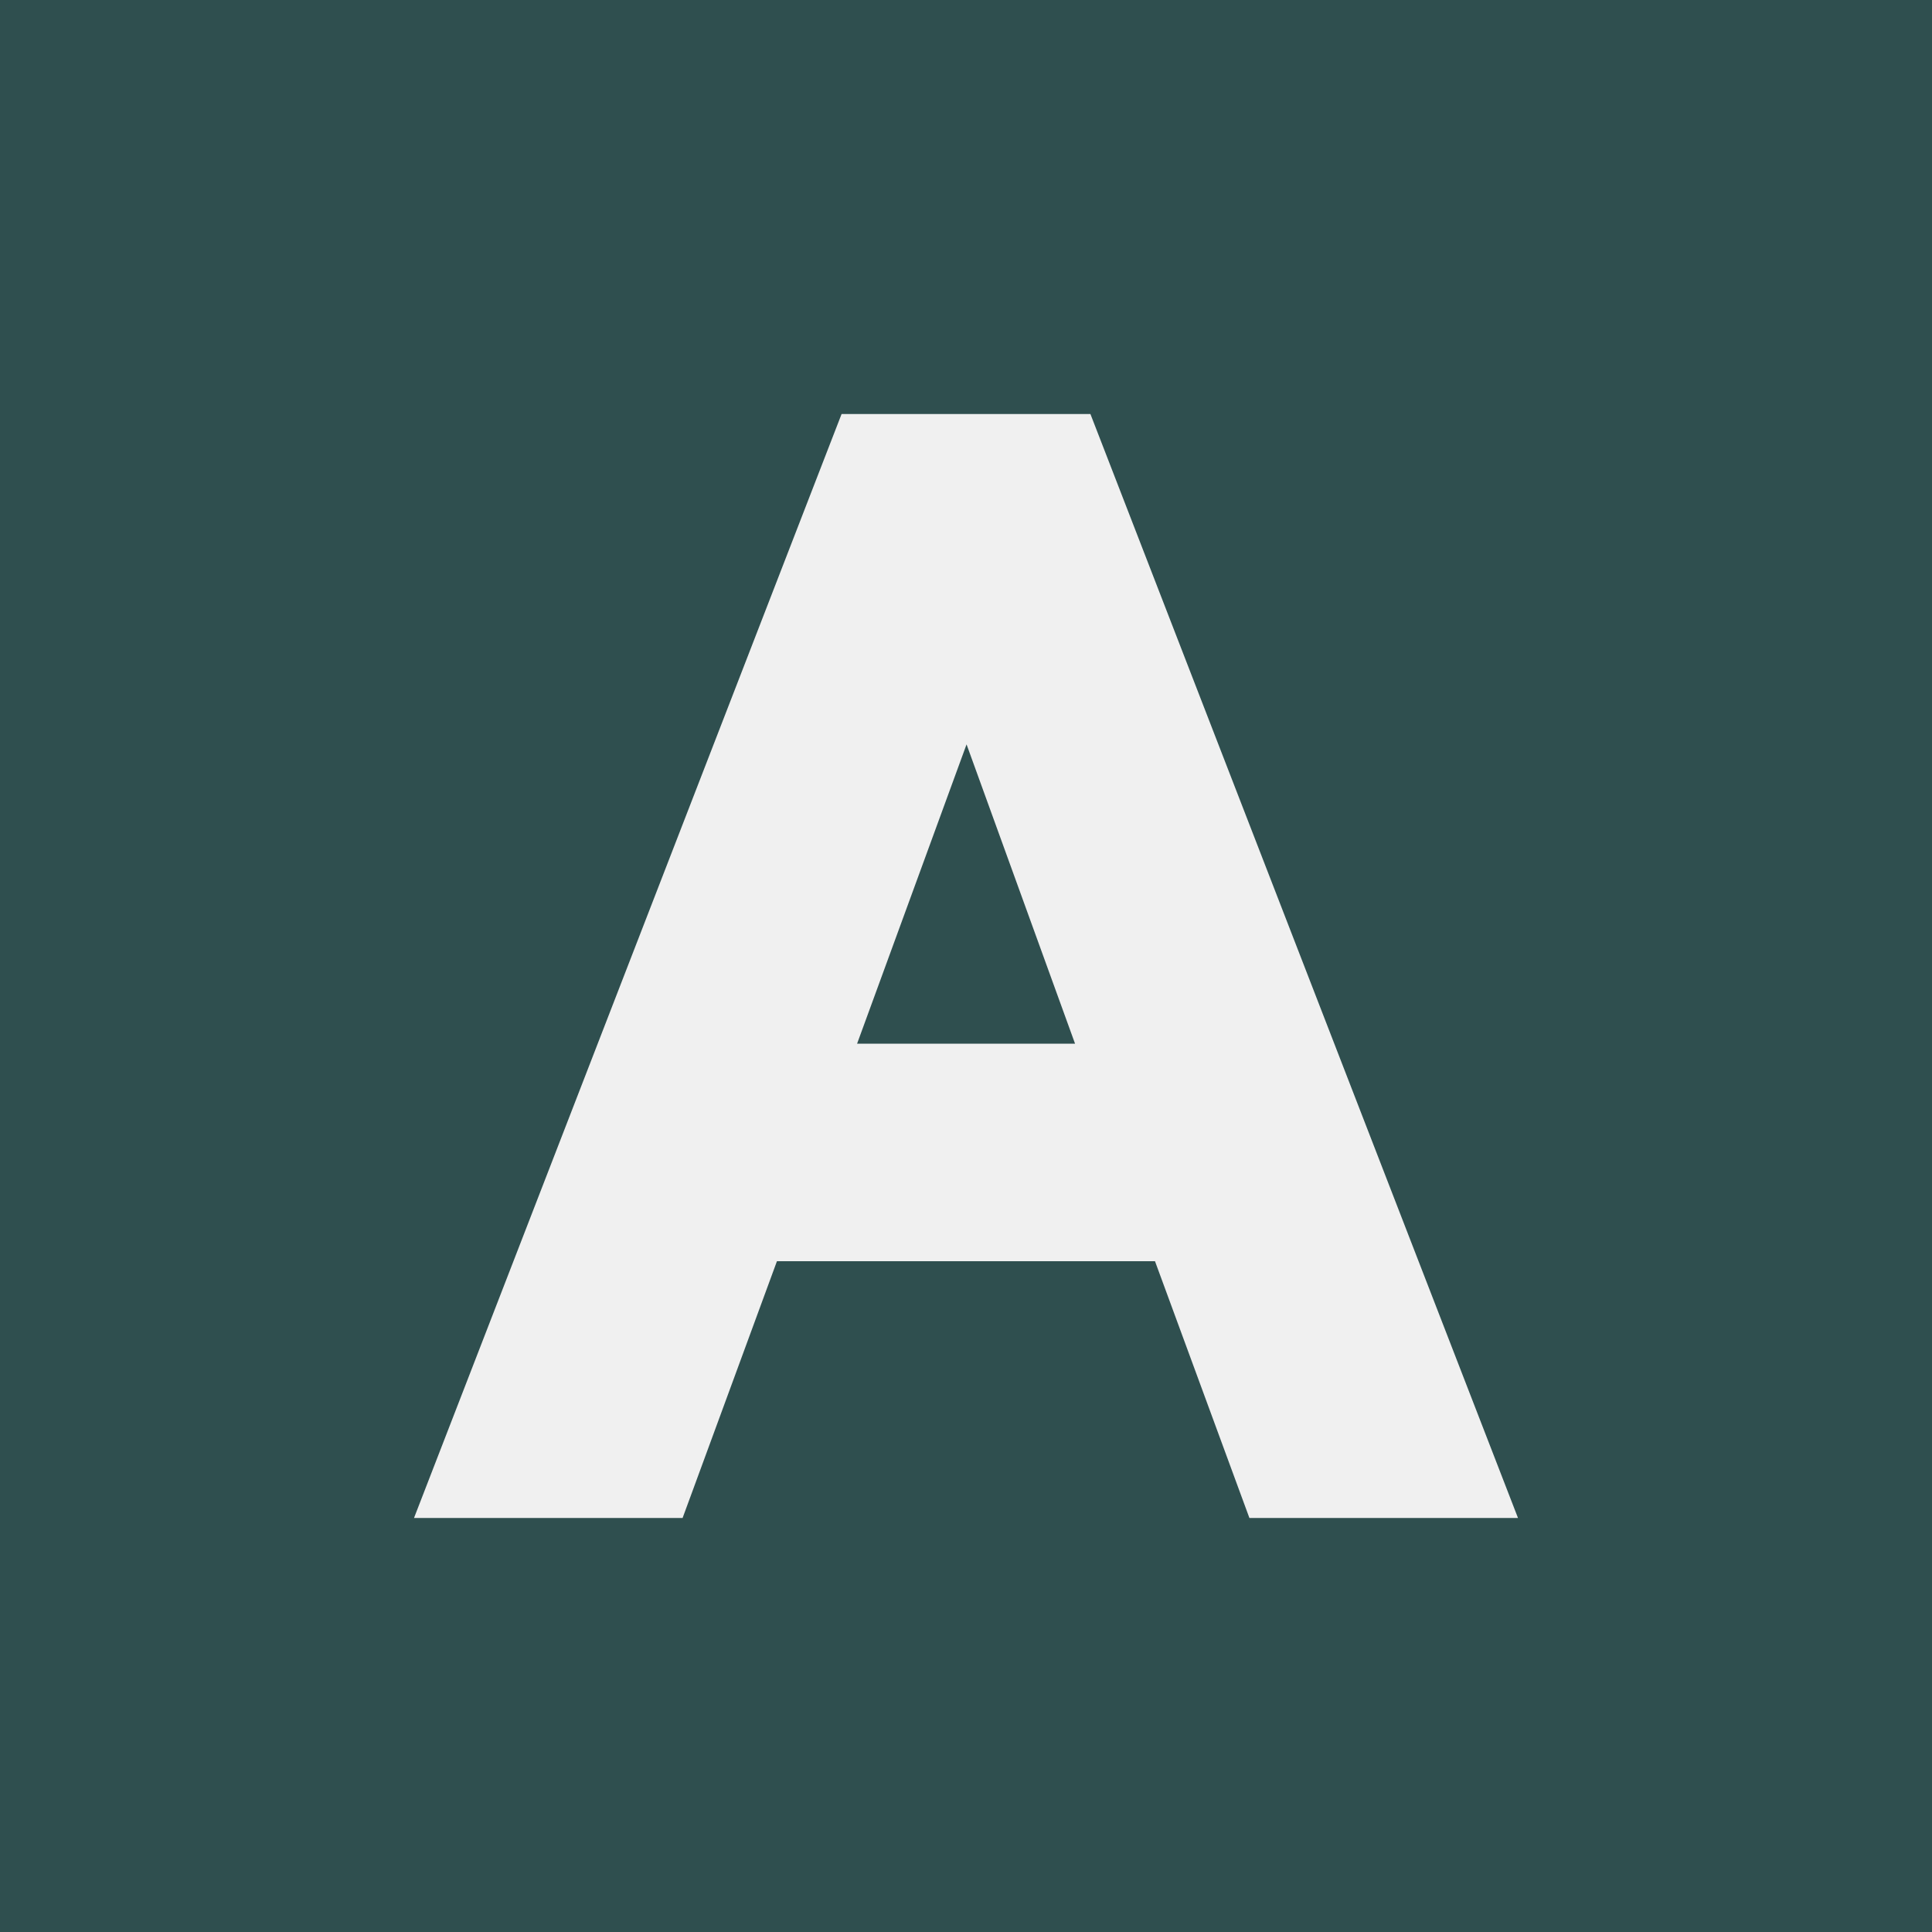
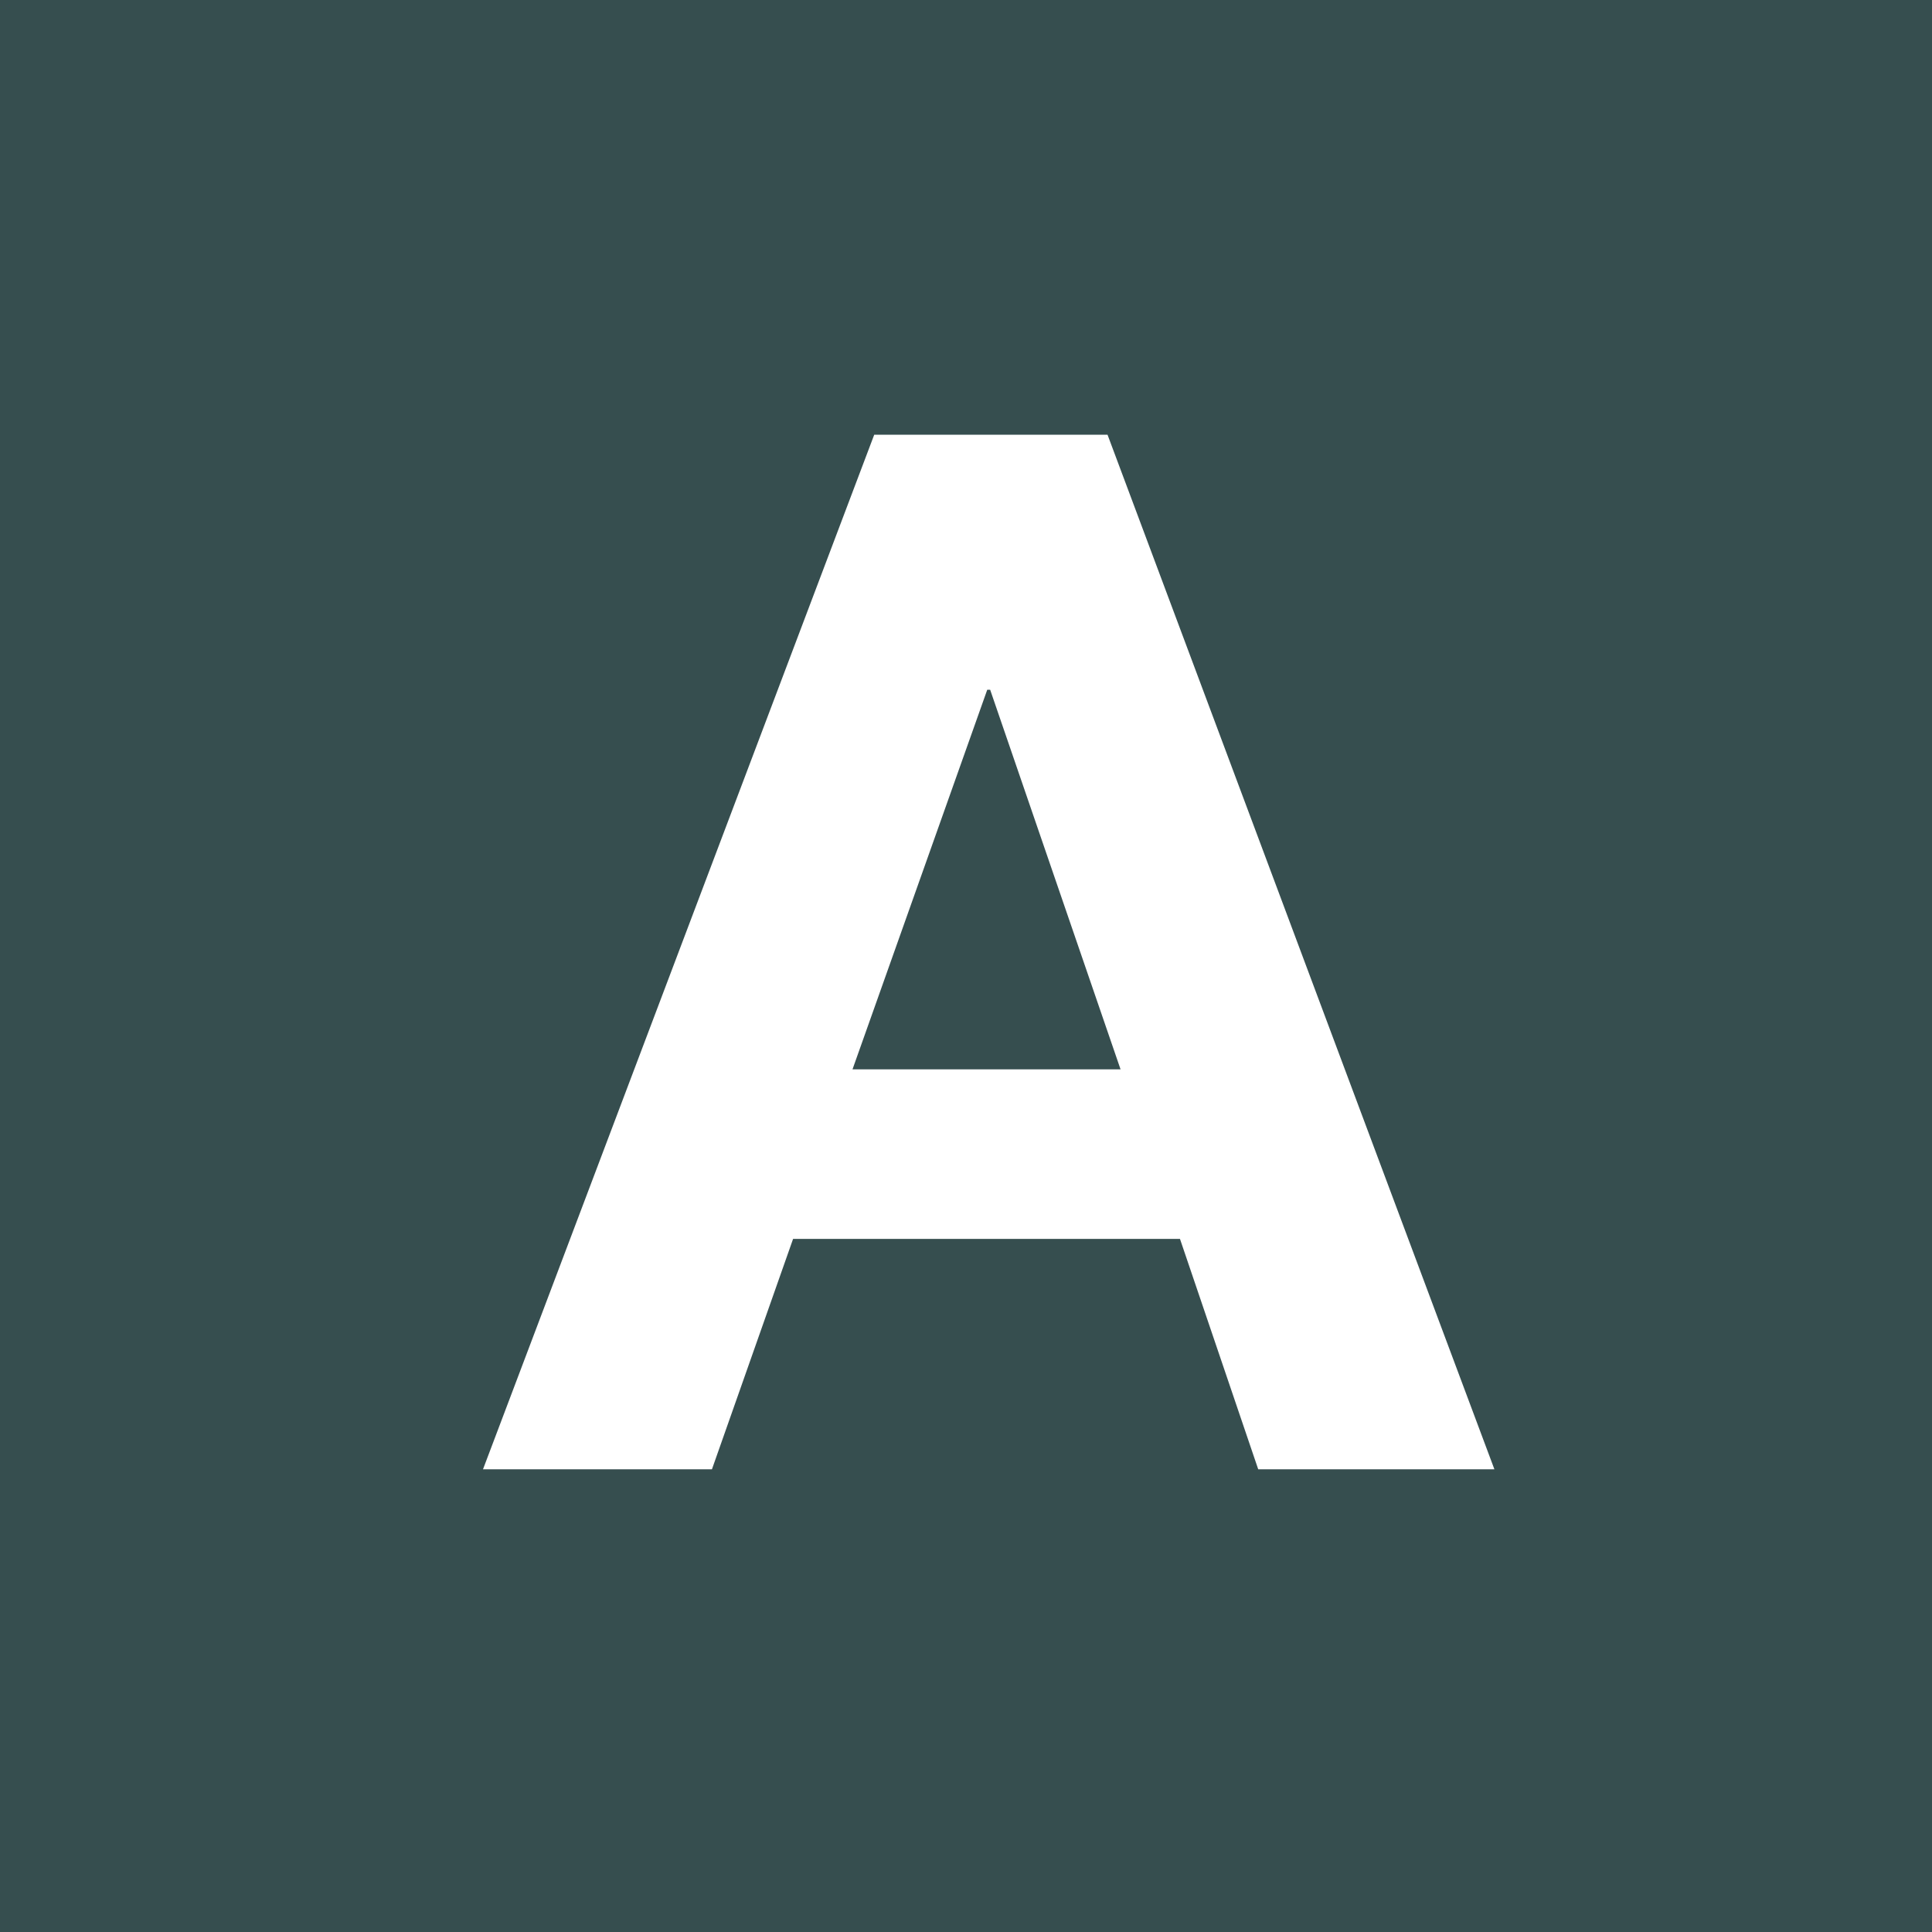
- <svg xmlns="http://www.w3.org/2000/svg" width="56px" height="56px" viewBox="0 0 56 56" version="1.1">
-   <g id="设计规范" stroke="none" stroke-width="1" fill="none" fill-rule="evenodd">
-     <path d="M56,0 L56,56 L0,56 L0,0 L56,0 Z M31.606,12 L24.394,12 L24.106,12.743 L12.607,42.432 L12,44 L19.785,44 L20.065,43.239 L22.52,36.557 L33.478,36.557 L35.935,43.239 L36.215,44 L44,44 L43.393,42.432 L31.894,12.743 L31.606,12 Z M28.016,21.576 L31.161,30.252 L24.843,30.252 L28.016,21.576 Z" id="形状结合" fill="#2F4F4F" />
+ <svg xmlns="http://www.w3.org/2000/svg" width="40" height="40" viewBox="0 0 40 40" fill="none">
+   <g transform="translate(-1264 -322)">
+     <g id="alphavantage_light">
+       <rect width="40" height="40" transform="translate(1264 322)" fill="#364E4F" />
+       <path id="A" d="M1281.65 344.14H1287.2L1284.5 336.28H1284.44L1281.65 344.14ZM1282.1 331H1286.93L1294.94 352.42H1290.05L1288.43 347.65H1280.42L1278.74 352.42H1274L1282.1 331Z" fill="white" />
+     </g>
  </g>
</svg>
